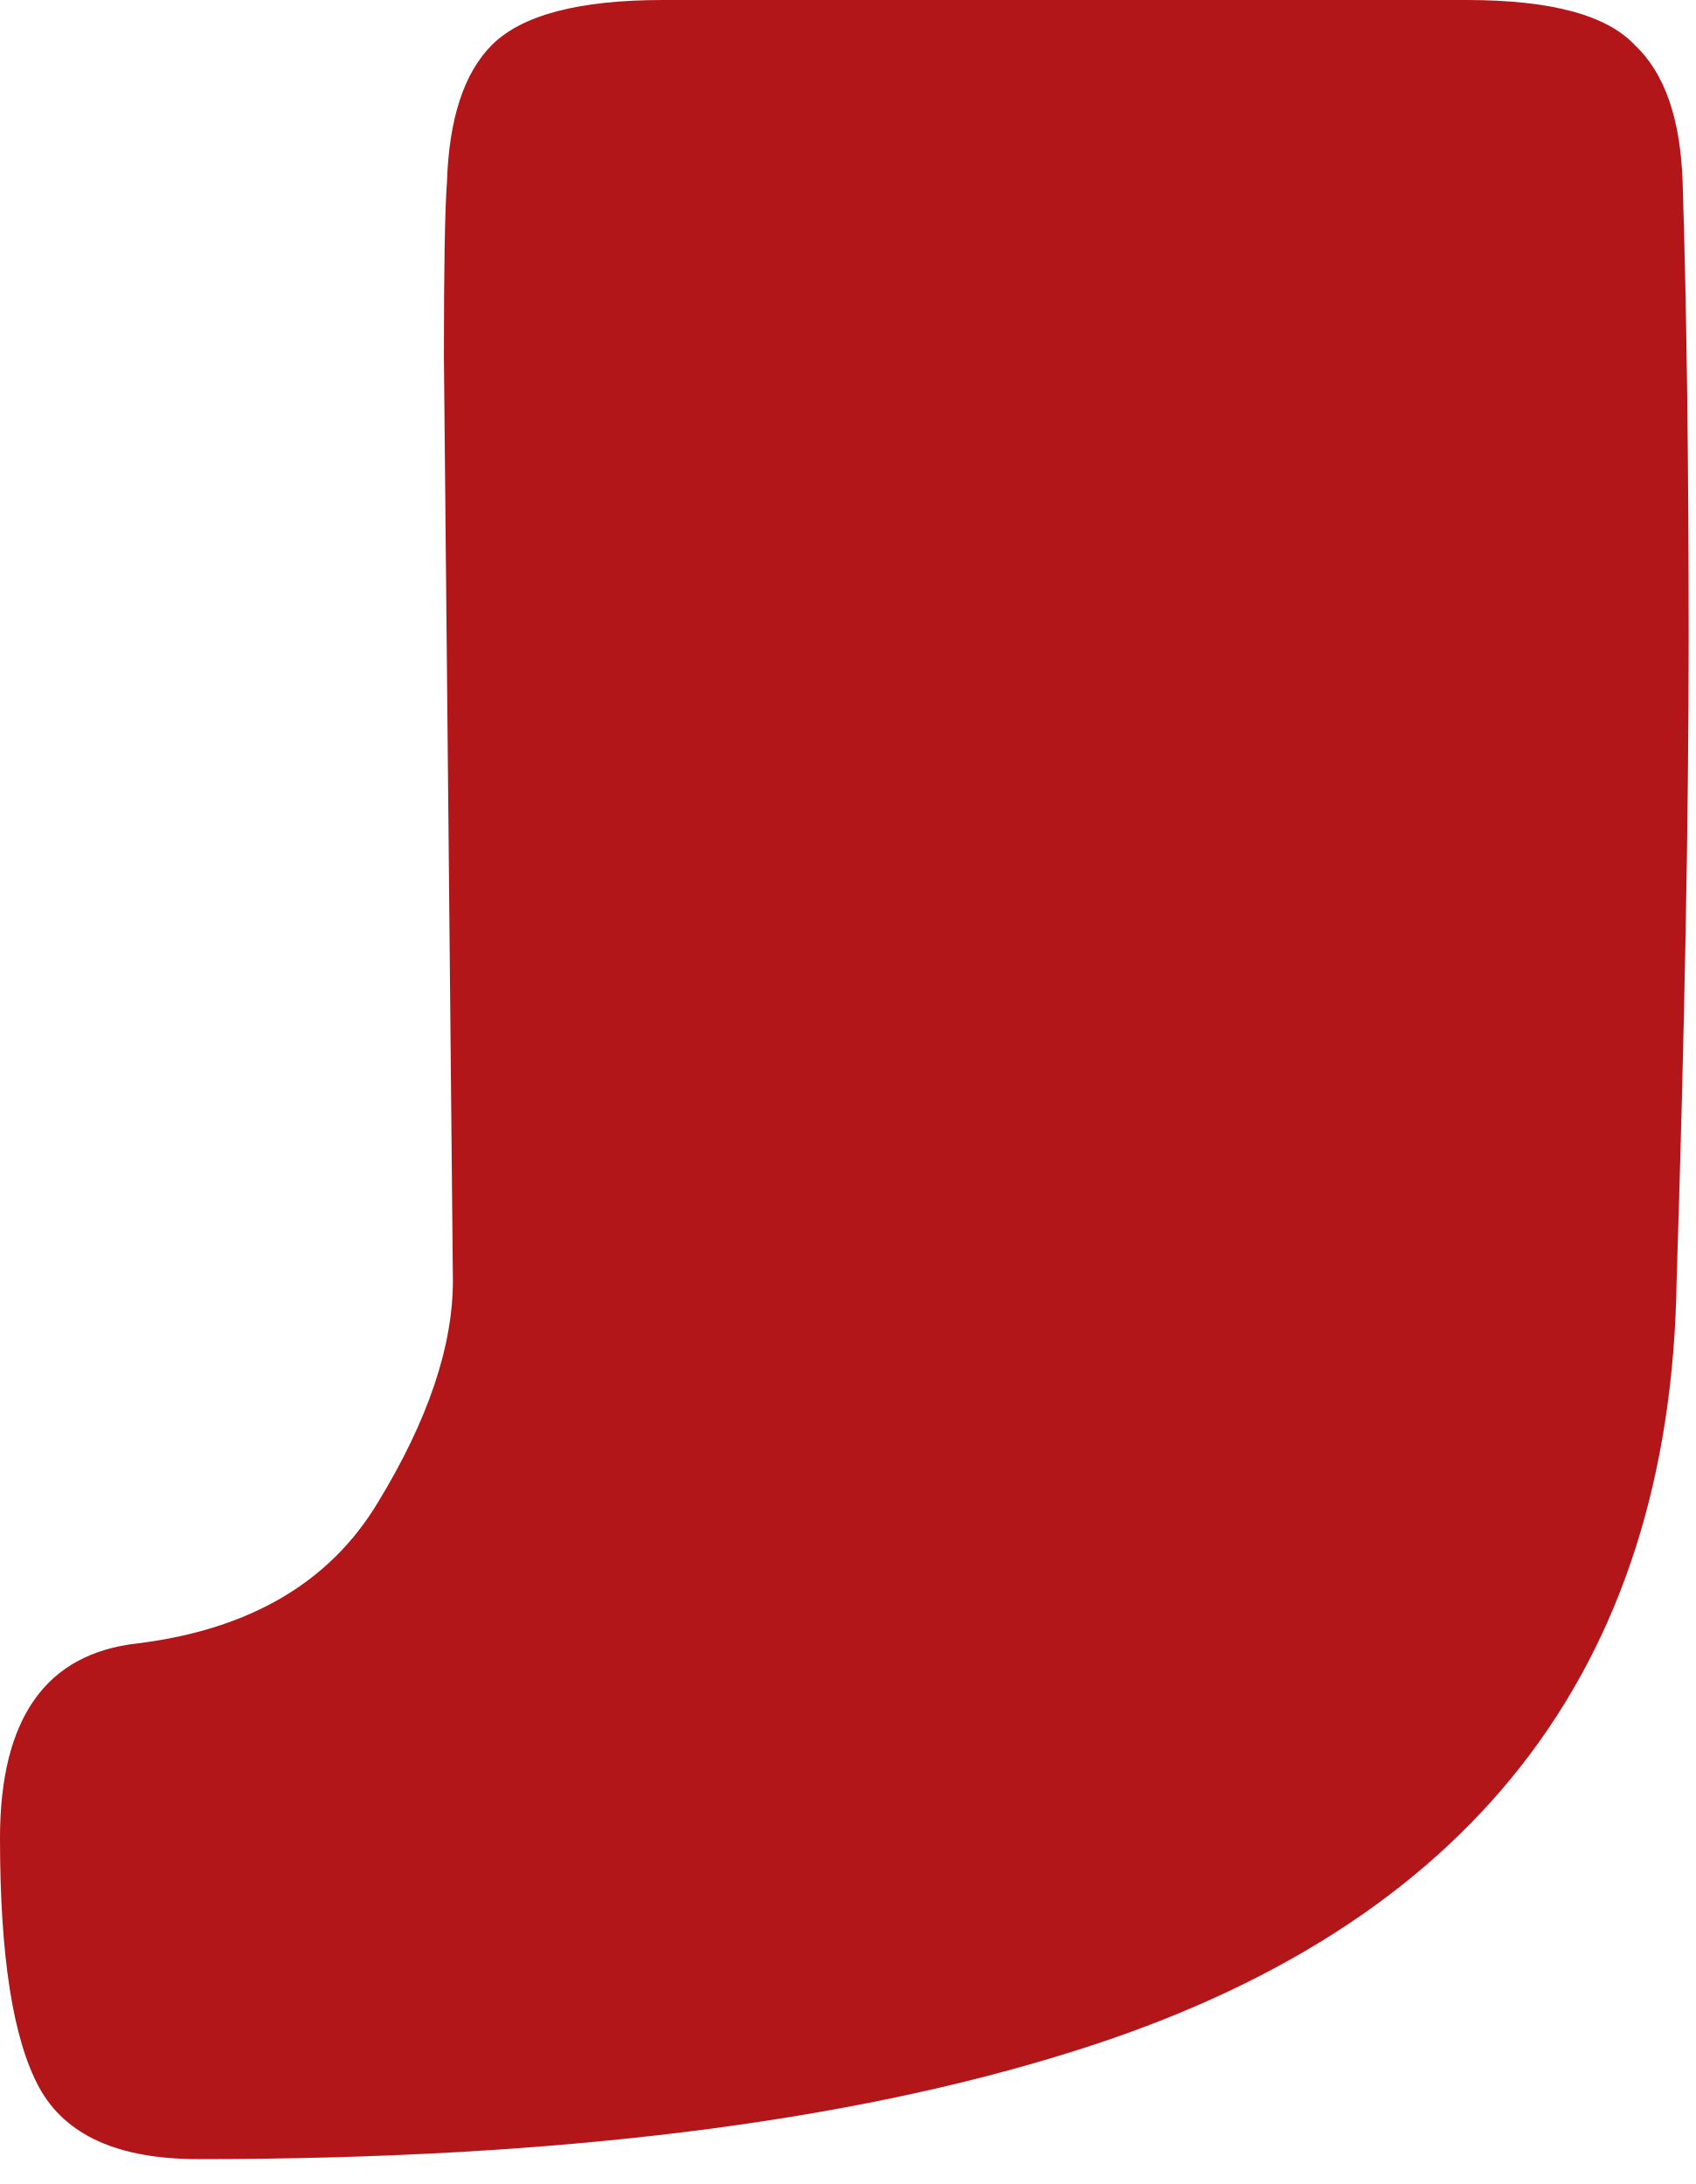
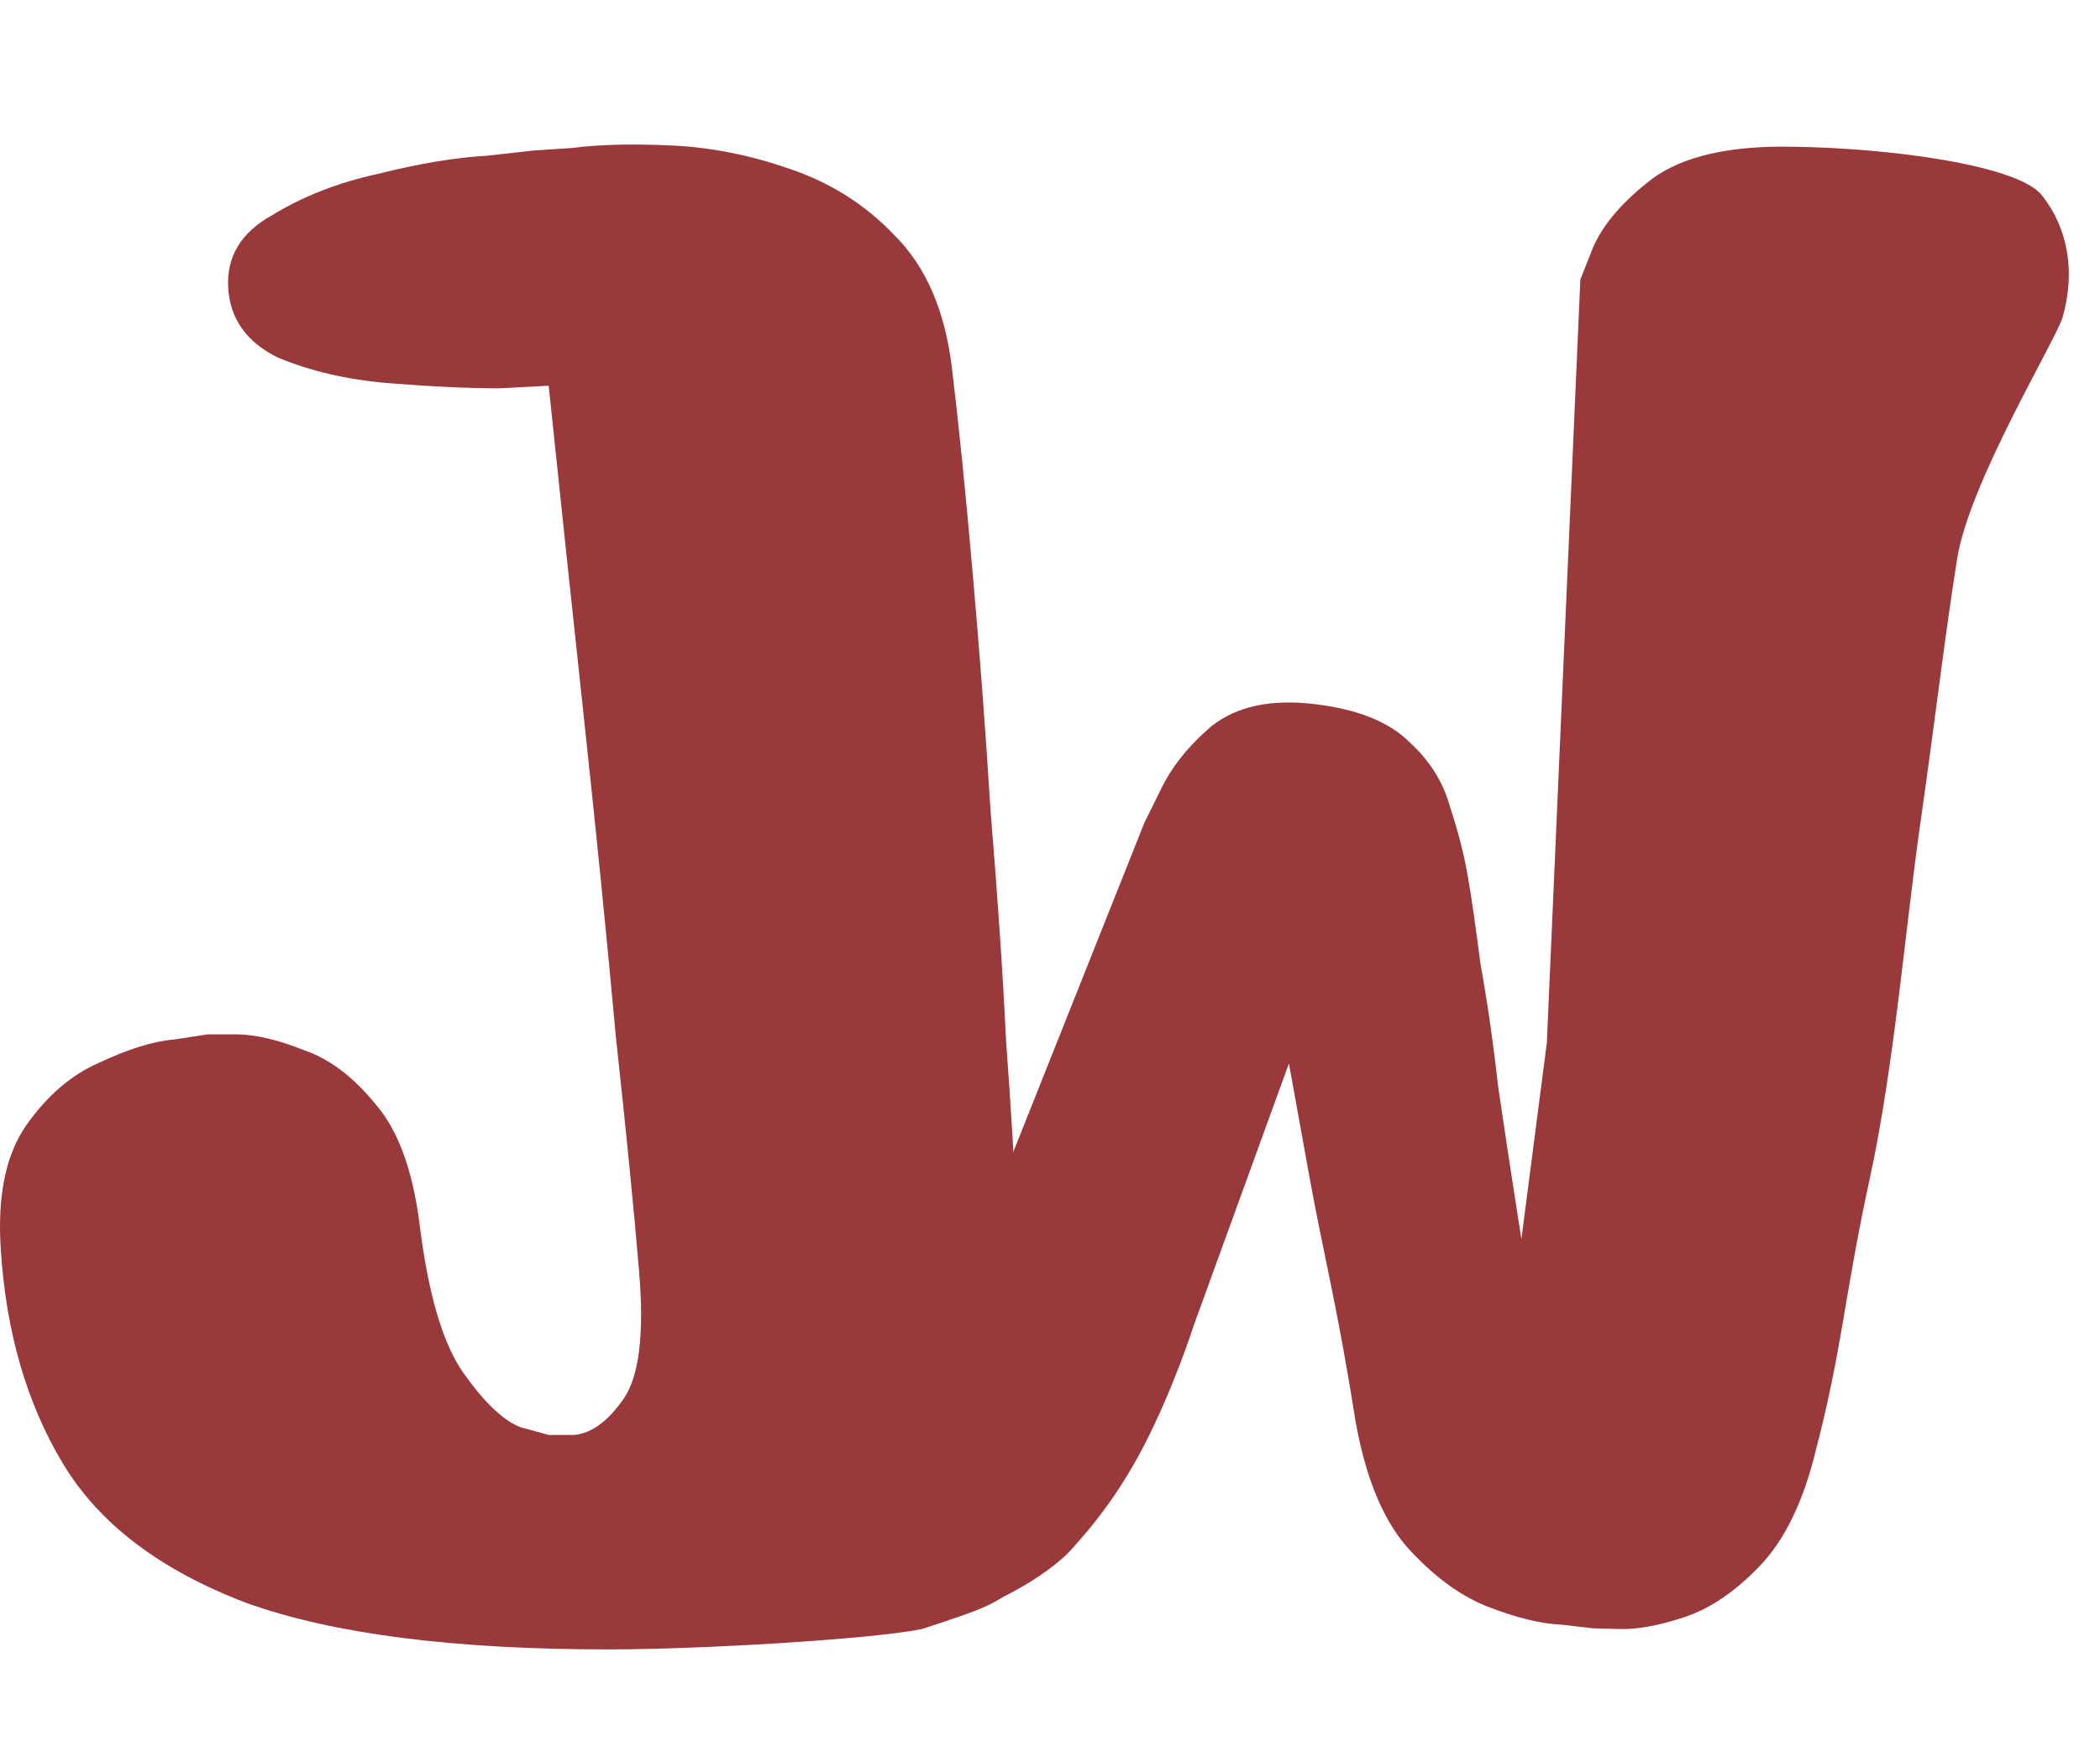
- <svg xmlns="http://www.w3.org/2000/svg" width="59" height="76" viewBox="0 0 59 76" fill="none">
-   <path d="M15.757 44.559L15.444 12.418C15.444 9.287 15.479 7.27 15.549 6.366C15.618 4.139 16.14 2.539 17.114 1.565C18.157 0.522 20.14 -6.50184e-06 23.062 -6.50184e-06H51.029C53.951 -6.50184e-06 55.898 0.522 56.873 1.565C57.916 2.539 58.473 4.139 58.542 6.366C58.681 10.748 58.751 16.036 58.751 22.227C58.751 28.349 58.612 35.793 58.333 44.559C58.125 58.125 51.133 67.064 37.358 71.378C29.428 73.882 19.27 75.134 6.887 75.134C4.104 75.134 2.261 74.3 1.357 72.63C0.452 70.96 -9.5907e-05 68.073 -9.5907e-05 63.969C-9.5907e-05 59.794 1.6 57.533 4.8 57.186C8.696 56.699 11.479 55.064 13.148 52.281C14.888 49.429 15.757 46.855 15.757 44.559Z" fill="#B31619" />
+ <svg xmlns="http://www.w3.org/2000/svg" width="104" height="87" viewBox="0 0 104 87" fill="none">
+   <path d="M27.173 19.106C27.173 19.106 26.362 19.148 24.741 19.234C23.205 19.234 21.37 19.148 19.237 18.978C17.189 18.807 15.354 18.381 13.733 17.698C12.197 16.93 11.386 15.778 11.301 14.242C11.215 12.706 11.941 11.511 13.477 10.658C15.013 9.719 16.762 9.037 18.725 8.61C20.773 8.098 22.565 7.799 24.101 7.714C25.637 7.543 26.405 7.458 26.405 7.458C26.405 7.458 27.045 7.415 28.325 7.33C29.605 7.159 31.226 7.117 33.189 7.202C35.151 7.287 37.114 7.671 39.077 8.354C41.125 9.037 42.874 10.146 44.325 11.682C45.861 13.218 46.799 15.394 47.141 18.21C47.482 21.026 47.823 24.396 48.165 28.322C48.506 32.162 48.805 36.13 49.061 40.226C49.402 44.322 49.658 48.119 49.829 51.618C50.085 55.117 50.255 57.975 50.341 60.194C50.511 62.413 50.597 63.522 50.597 63.522C50.597 63.522 50.597 64.162 50.597 65.442C50.682 66.636 50.511 68.13 50.085 69.922C49.658 71.714 52.471 75.906 51.105 77.698C49.74 79.49 48.605 79.698 45.605 80.698C43.105 81.198 34.725 81.698 30.117 81.698C22.437 81.698 16.463 80.93 12.197 79.394C7.93 77.772 4.901 75.469 3.109 72.482C1.317 69.495 0.293 65.954 0.037 61.858C-0.134 59.212 0.293 57.164 1.317 55.714C2.341 54.263 3.535 53.239 4.901 52.642C6.351 51.959 7.589 51.575 8.613 51.49C9.722 51.319 10.277 51.234 10.277 51.234C10.277 51.234 10.746 51.234 11.685 51.234C12.623 51.234 13.733 51.49 15.013 52.002C16.293 52.428 17.487 53.325 18.597 54.69C19.706 55.97 20.431 57.932 20.773 60.578C21.199 64.076 21.925 66.551 22.949 68.002C23.973 69.453 24.911 70.349 25.765 70.69C26.703 70.946 27.173 71.074 27.173 71.074C27.173 71.074 27.599 71.074 28.453 71.074C29.306 70.989 30.117 70.391 30.885 69.282C31.653 68.172 31.909 66.082 31.653 63.01C31.397 59.938 31.013 56.055 30.501 51.362C30.074 46.669 29.562 41.548 28.965 36.002C28.367 30.455 27.77 24.823 27.173 19.106Z" fill="#9A393C" />
+   <path d="M36.874 11.216C36.874 11.216 37.429 11.281 38.538 11.411C39.657 11.461 40.941 11.812 42.391 12.463C43.85 13.035 45.099 14.025 46.14 15.431C47.268 16.768 47.164 18.624 47.105 21.187C47.032 23.187 47.688 25.892 47.793 29.117C47.907 32.263 48.042 35.571 48.199 39.043C48.355 42.515 48.495 45.784 48.618 48.85C48.83 51.847 48.984 54.314 49.078 56.253C49.252 58.2 49.339 59.175 49.339 59.175L56.672 40.756C56.672 40.756 56.935 40.225 57.461 39.162C57.996 38.02 58.843 36.954 60.003 35.965C61.242 34.986 62.931 34.621 65.07 34.871C67.209 35.121 68.783 35.747 69.79 36.748C70.807 37.67 71.483 38.753 71.82 39.997C72.235 41.25 72.537 42.45 72.724 43.596C72.869 44.416 73.068 45.805 73.322 47.762C73.663 49.649 73.951 51.651 74.186 53.766C74.5 55.891 74.771 57.69 75.001 59.162C75.23 60.635 75.345 61.371 75.345 61.371L76.605 51.659L78.265 13.845C78.265 13.845 78.475 13.314 78.896 12.252C79.392 11.106 80.367 9.974 81.823 8.854C83.359 7.731 85.686 7.202 88.806 7.269C93.523 7.327 100.027 8.175 101.15 9.71C102.354 11.242 102.819 13.357 102.15 15.71C101.814 16.848 97.511 23.911 96.922 27.698C96.329 31.406 95.854 35.522 95.106 40.756C94.357 45.991 93.802 52.838 92.606 58.338C91.331 64.198 91.235 66.837 89.929 71.825C89.307 74.402 88.358 76.339 87.082 77.636C85.894 78.862 84.674 79.683 83.421 80.099C82.167 80.515 81.1 80.711 80.219 80.689C79.339 80.666 78.898 80.655 78.898 80.655C78.898 80.655 78.383 80.595 77.353 80.474C76.314 80.433 75.065 80.126 73.606 79.554C72.226 78.992 70.897 77.993 69.619 76.558C68.42 75.133 67.582 73.028 67.105 70.241C66.229 64.678 65.54 62.112 64.857 58.338C64.174 54.564 63.832 52.676 63.832 52.676L59.105 65.689C59.105 65.689 58.105 68.829 56.605 71.698C55.105 74.568 53.534 76.198 53.105 76.698C52.677 77.198 50.605 79.198 45.605 80.689C41.564 80.216 37.743 75.247 36.306 73.794C34.958 72.271 34.02 69.993 33.491 66.96C33.374 65.902 33.111 64.024 32.704 61.326C32.306 58.549 31.879 55.327 31.424 51.659C30.97 47.992 30.484 44.241 29.969 40.406C29.463 36.492 28.999 32.904 28.577 29.642C28.164 26.301 27.796 23.608 27.473 21.562C27.238 19.447 27.121 18.389 27.121 18.389C27.121 18.389 27.084 18.023 27.009 17.291C26.933 16.56 27.11 15.737 27.538 14.823C27.975 13.83 28.879 12.972 30.248 12.249C31.697 11.535 33.906 11.191 36.874 11.216Z" fill="#9A393C" />
</svg>
